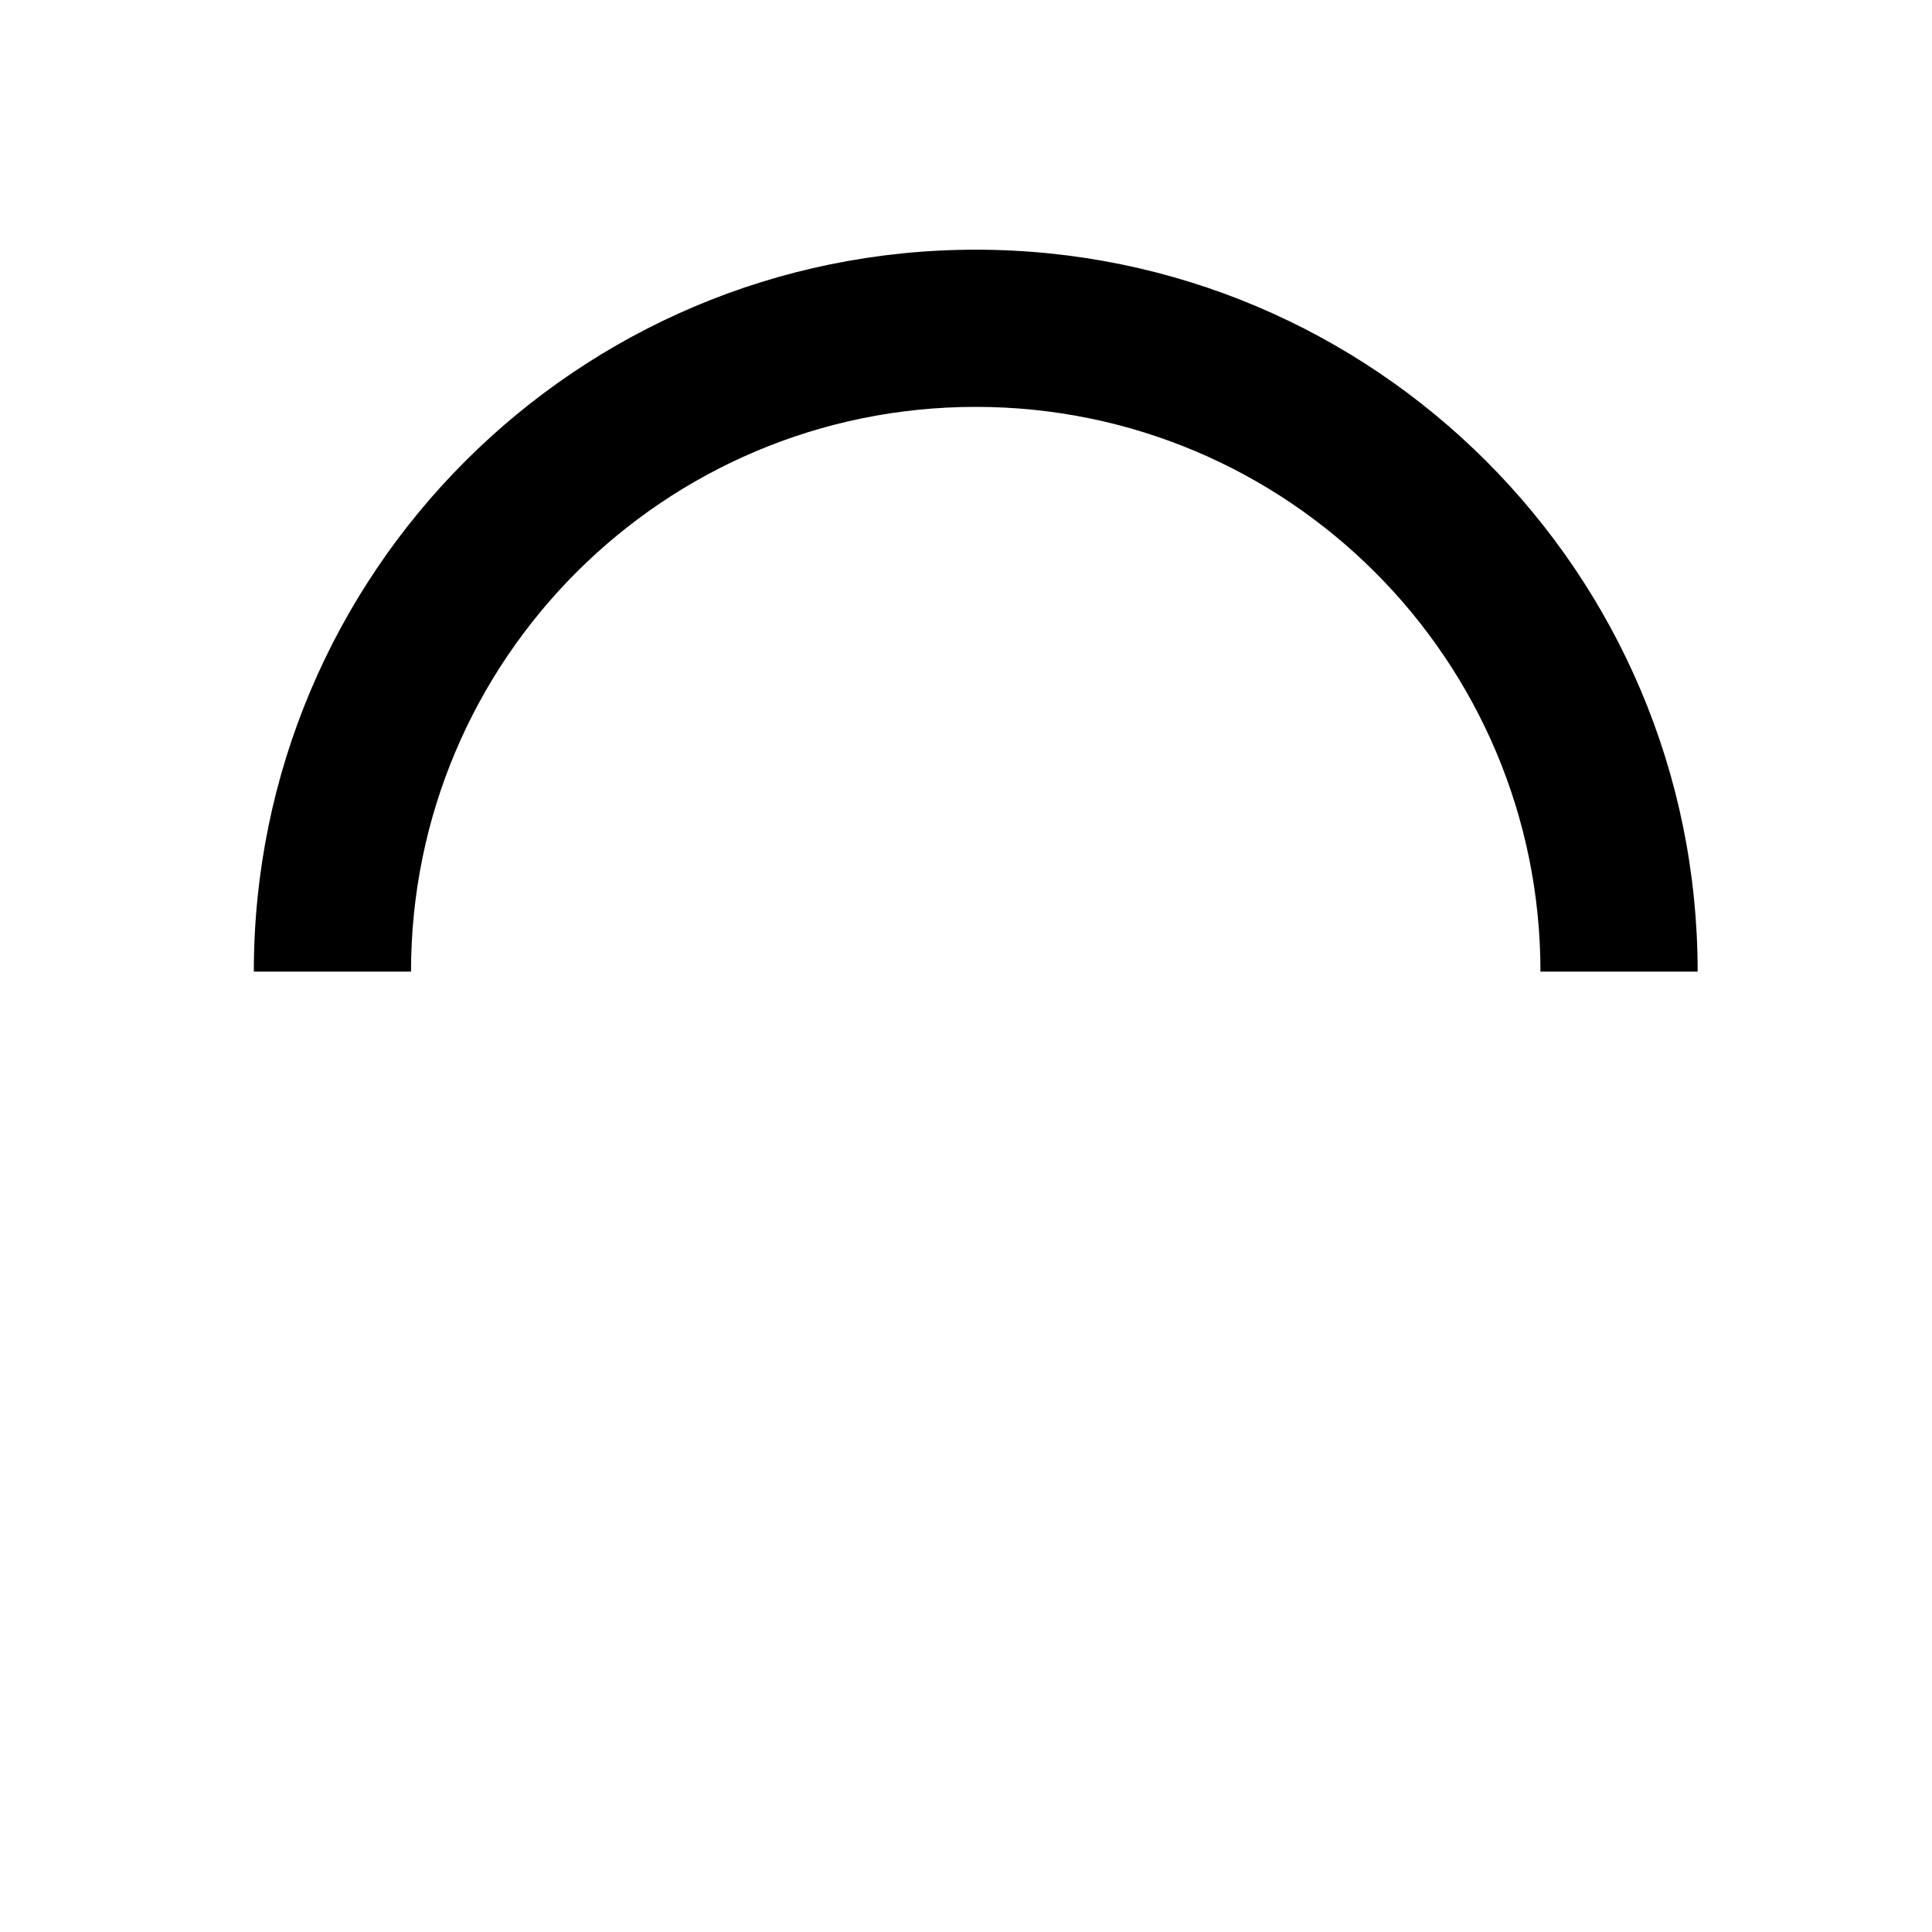
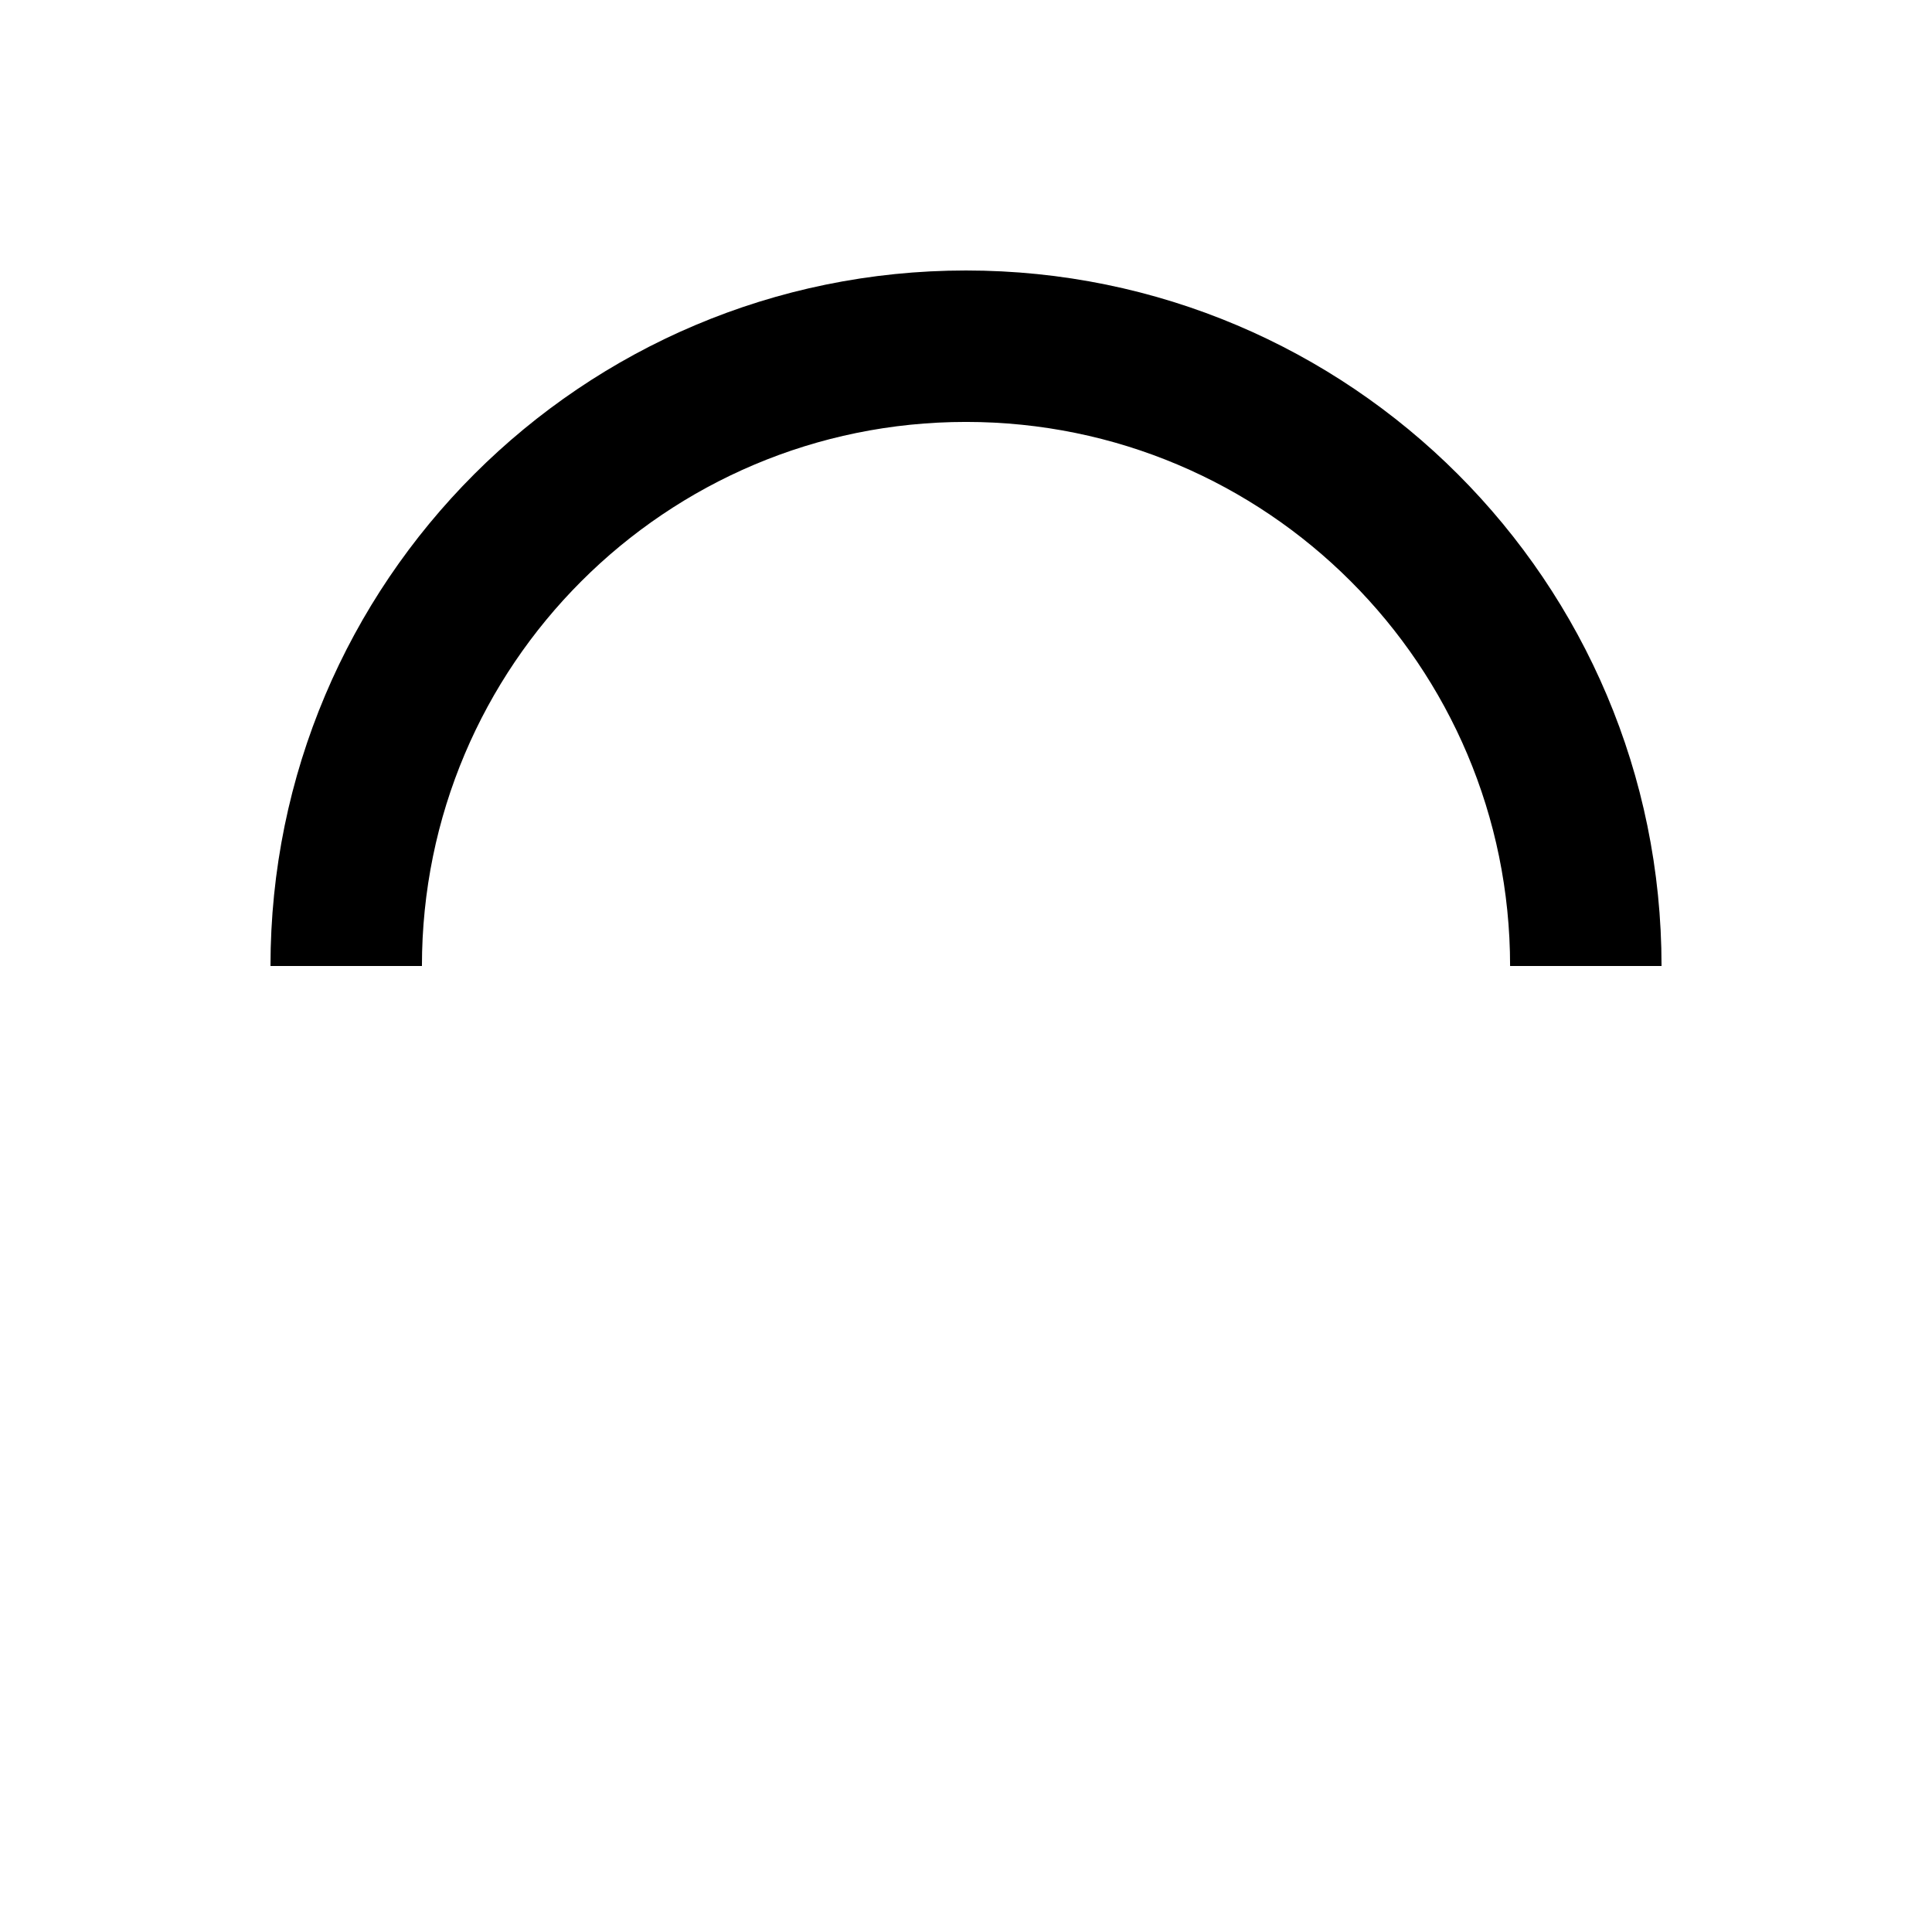
- <svg xmlns="http://www.w3.org/2000/svg" viewBox="0 0 50 50">
-   <path d="M43.935,25.145c0-10.318-8.364-18.683-18.683-18.683c-10.318,0-18.683,8.365-18.683,18.683h4.068c0-8.071,6.543-14.615,14.615-14.615c8.072,0,14.615,6.543,14.615,14.615H43.935z" />
+ <svg xmlns="http://www.w3.org/2000/svg" viewBox="0 0 20 20">
+   <g transform="translate(0.2685 0.3097) scale(0.38538)">
+     <path d="M43.935,25.145c0-10.318-8.364-18.683-18.683-18.683c-10.318,0-18.683,8.365-18.683,18.683h4.068c0-8.071,6.543-14.615,14.615-14.615c8.072,0,14.615,6.543,14.615,14.615H43.935z" />
+   </g>
</svg>
